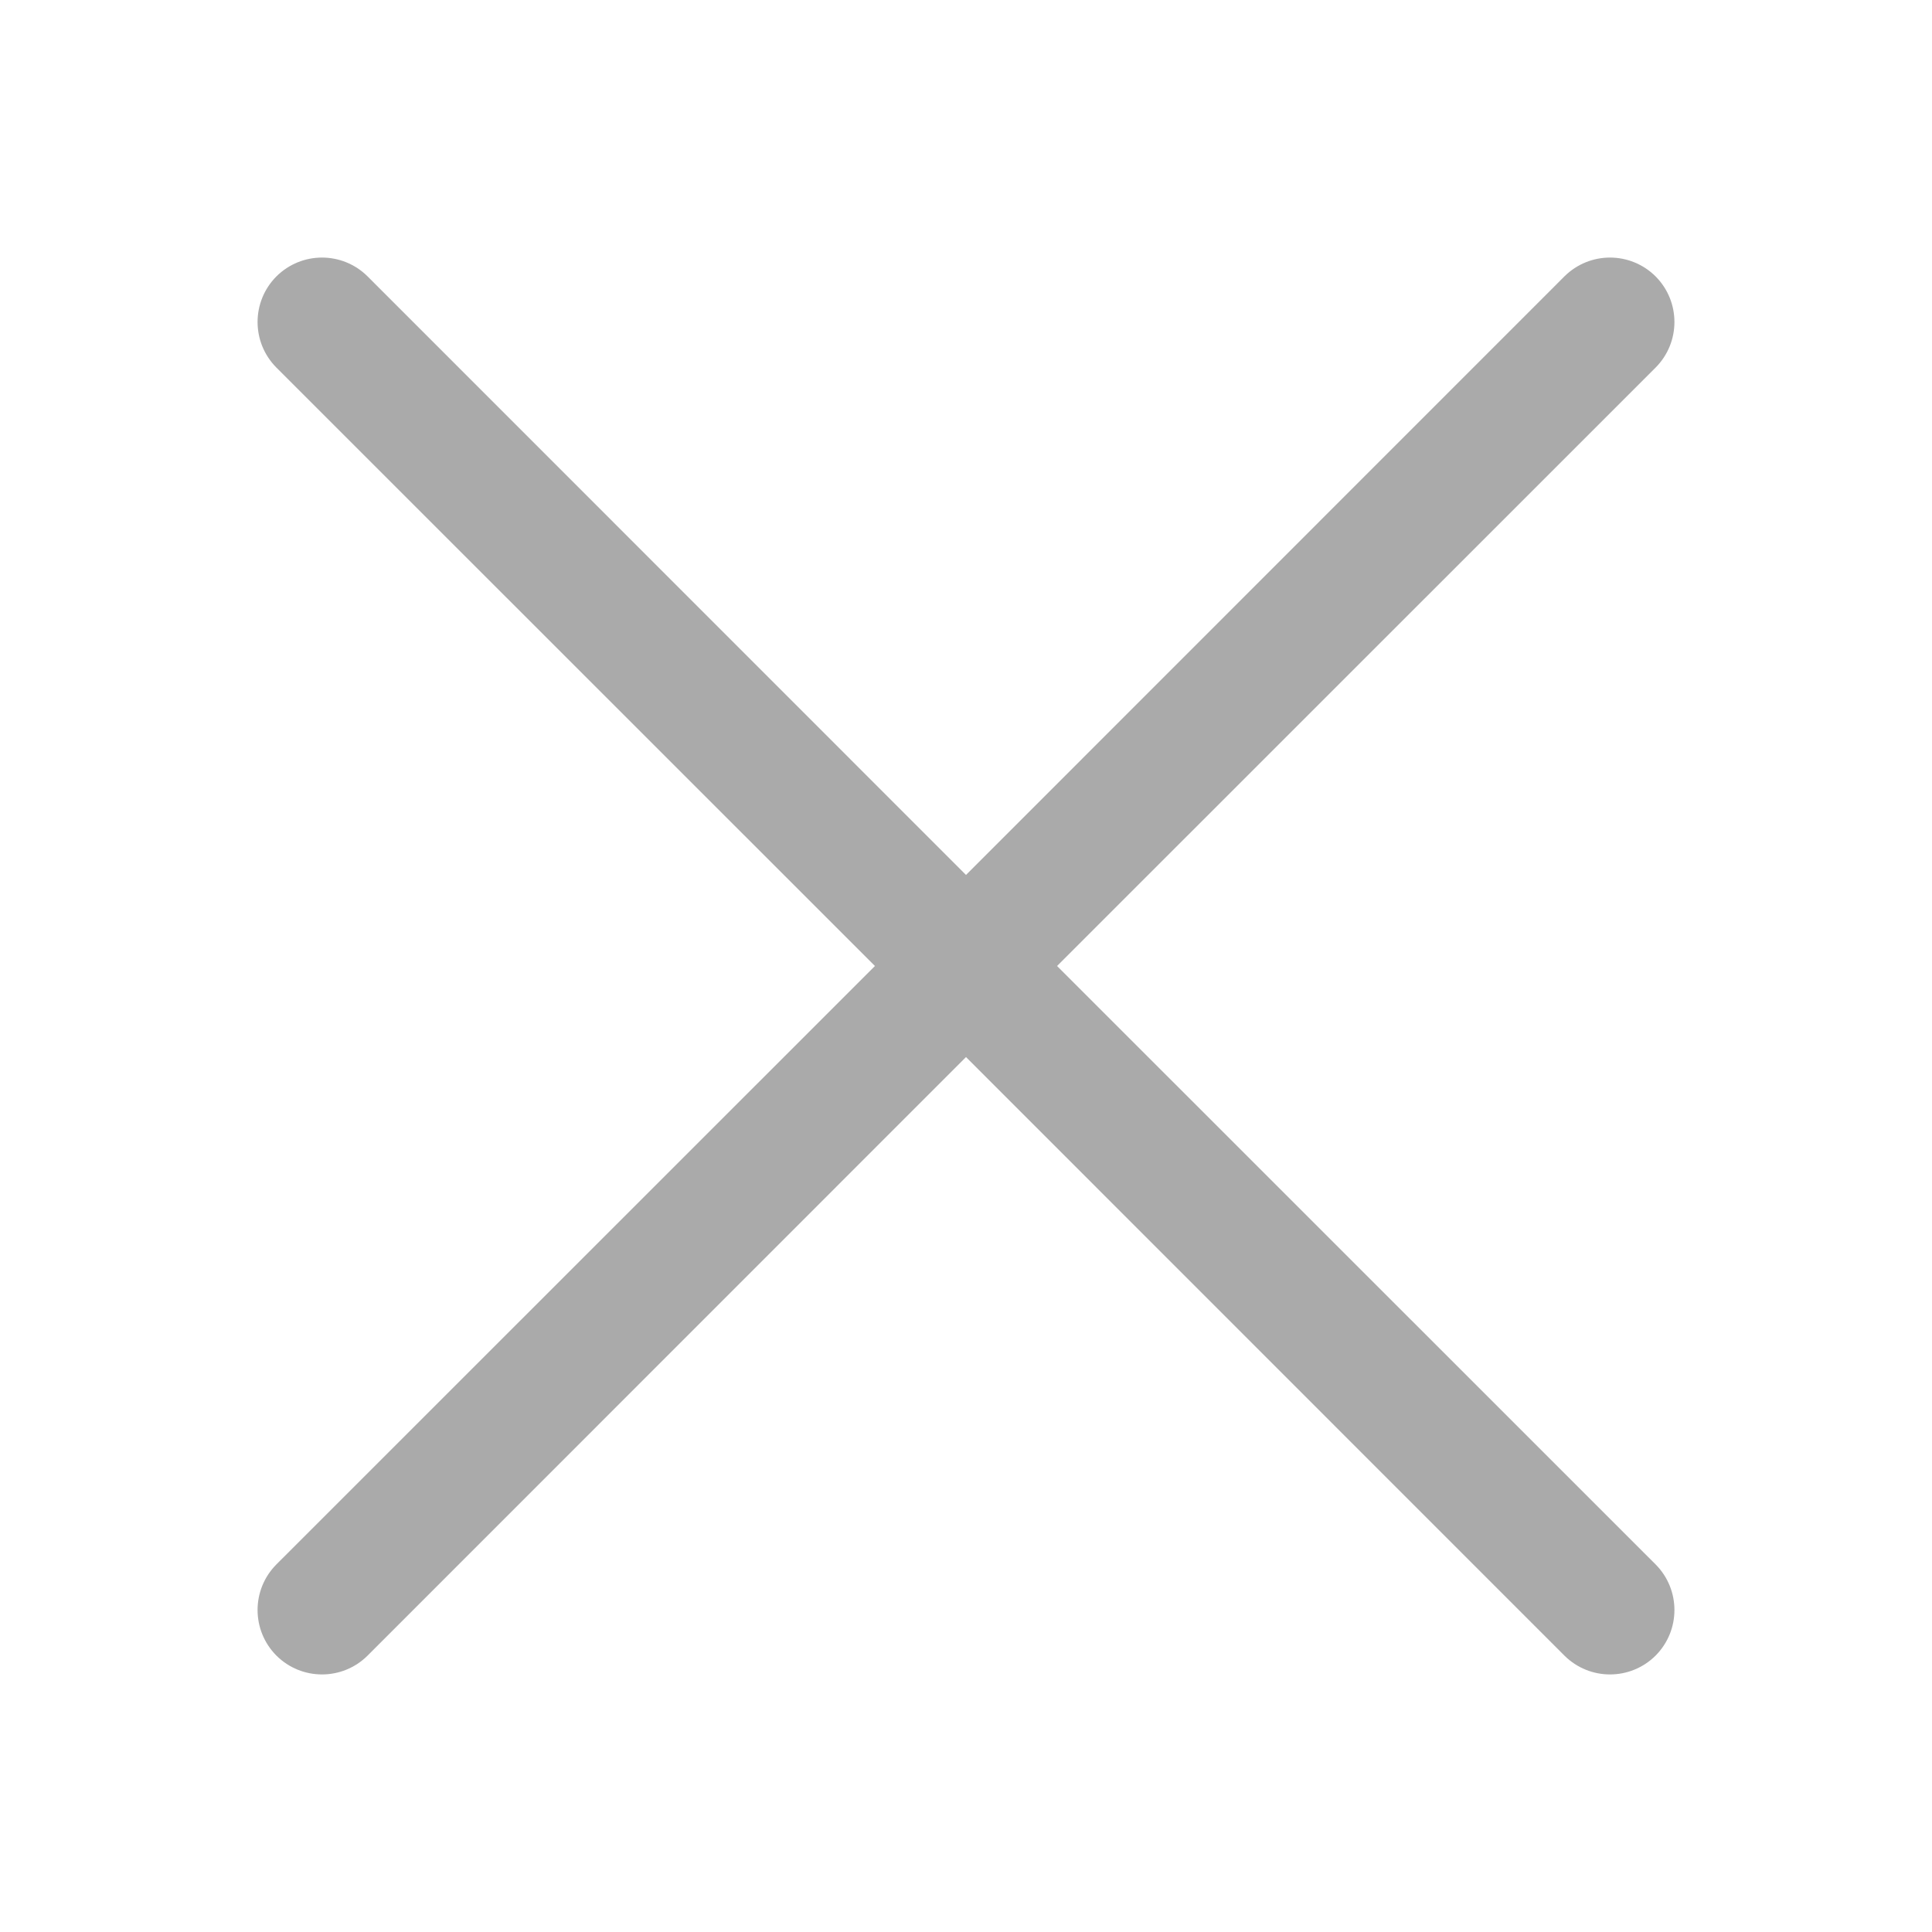
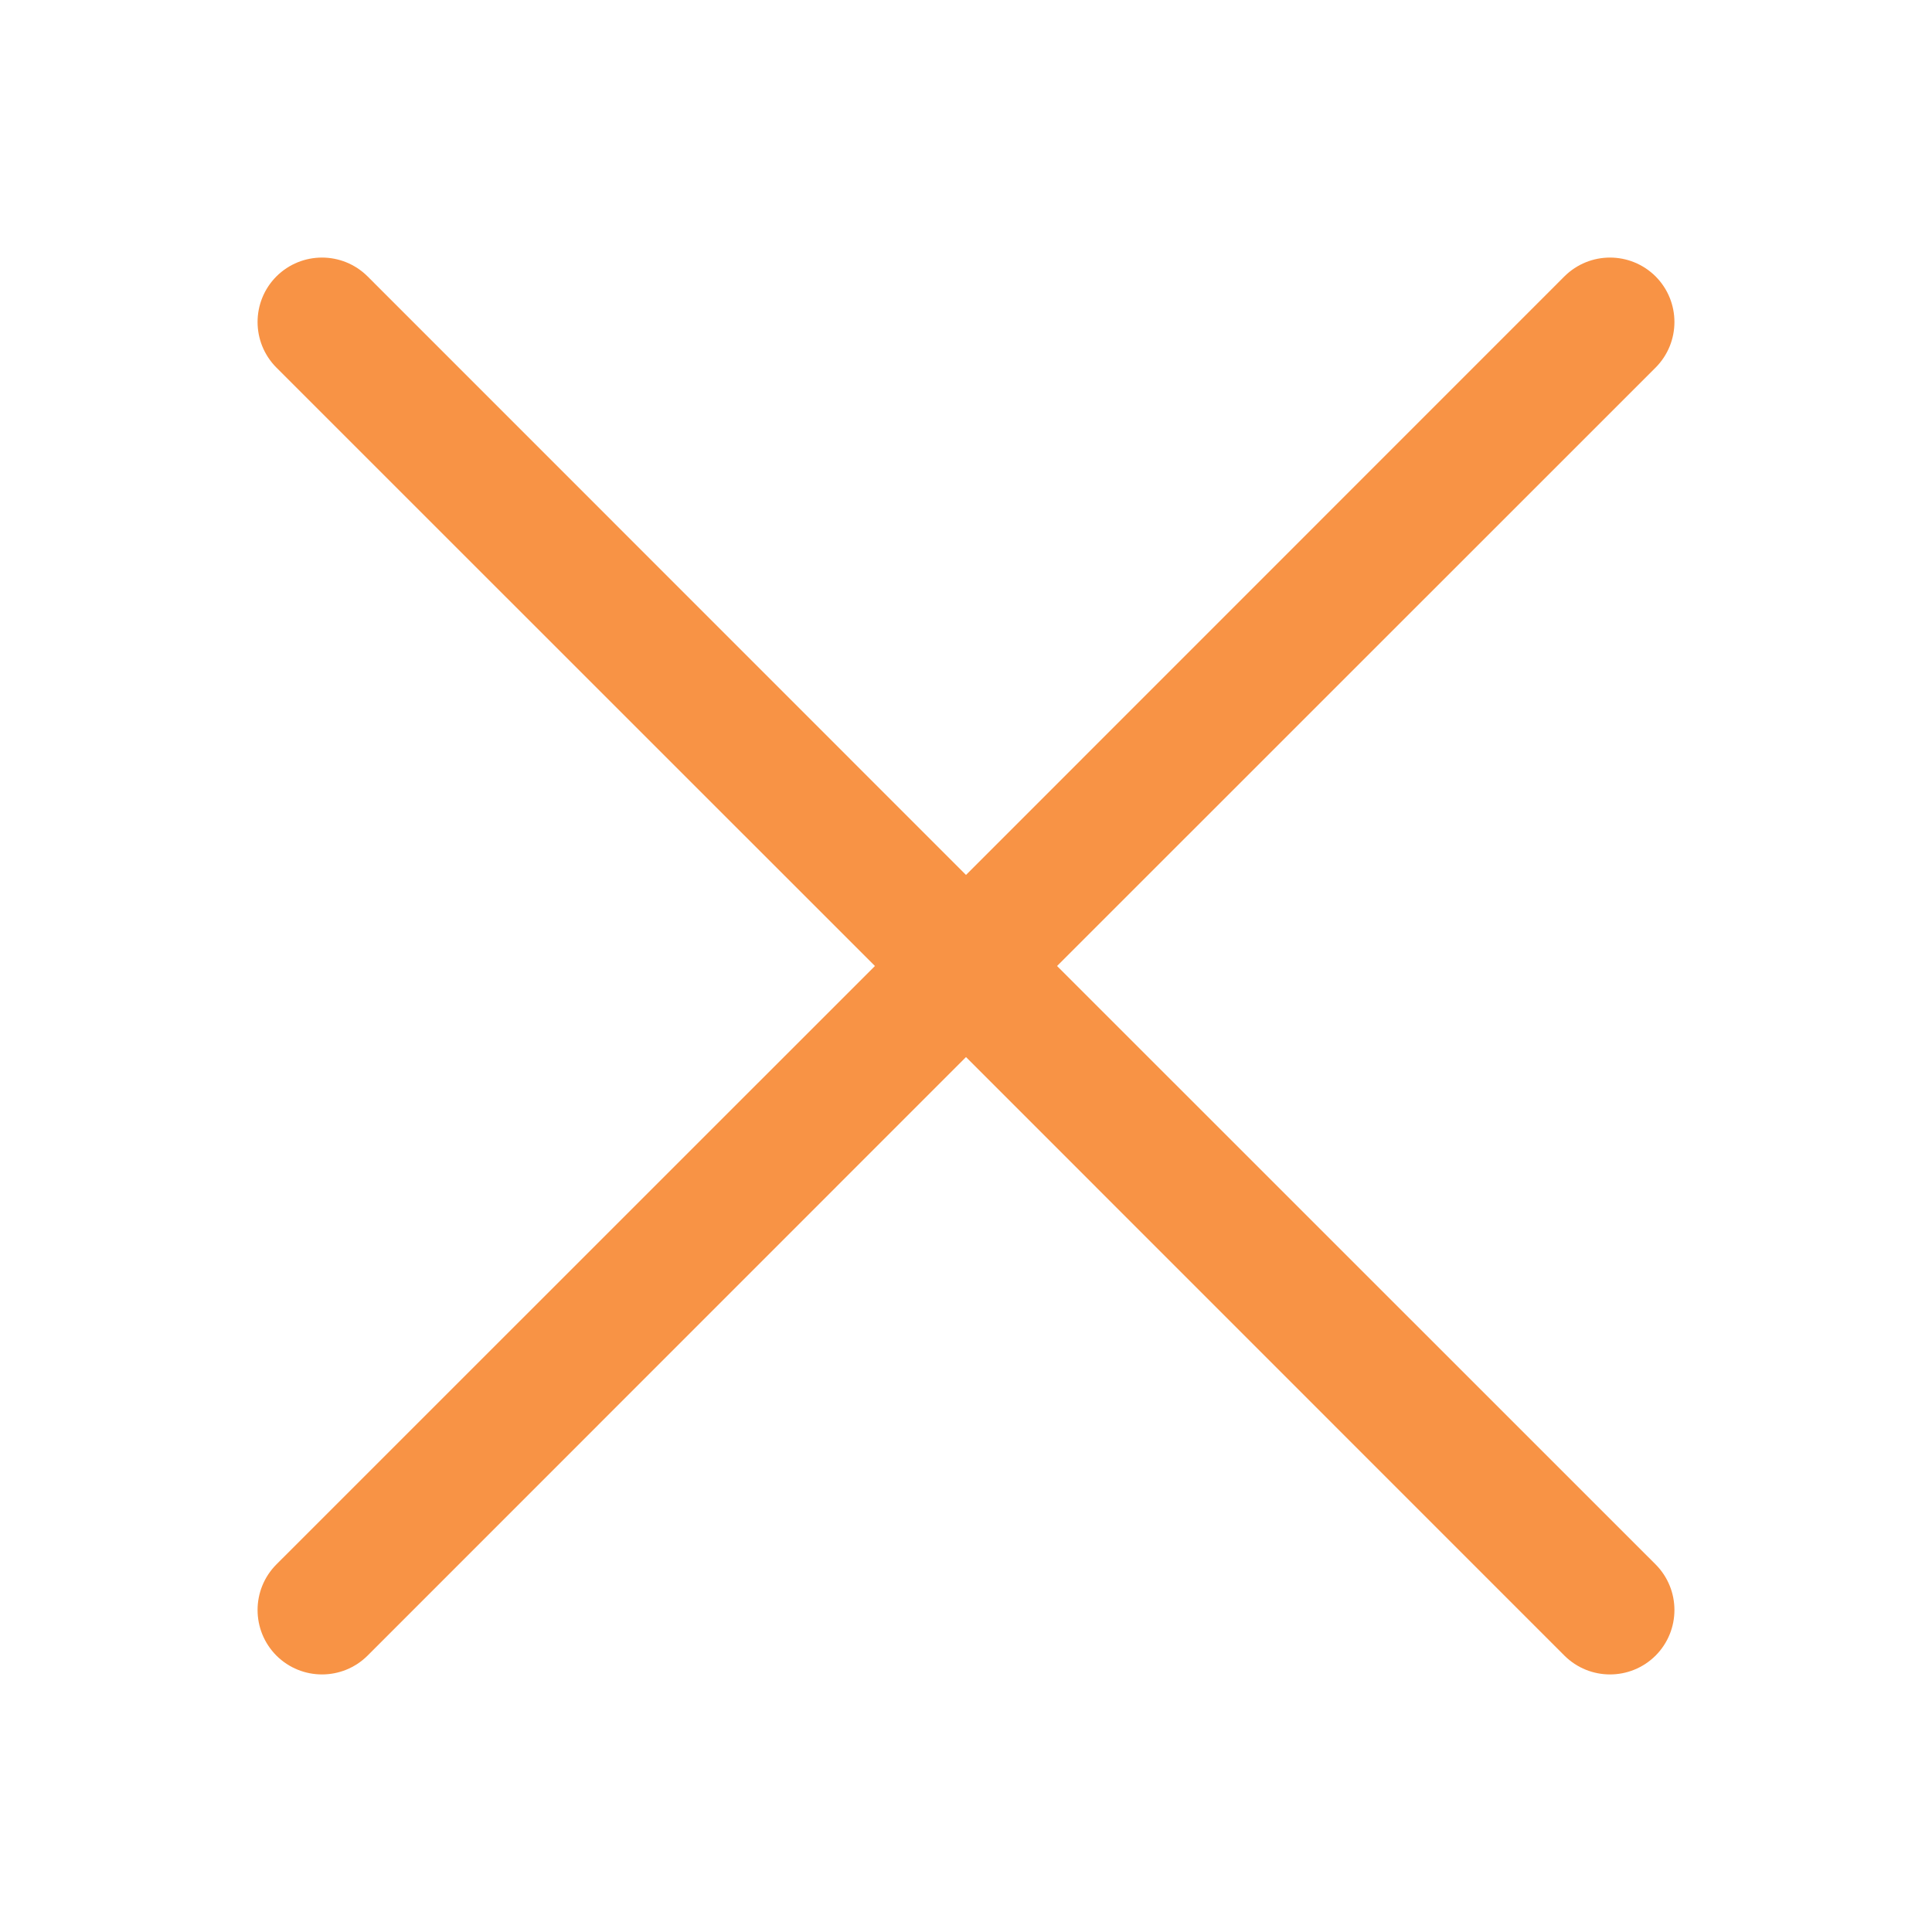
- <svg xmlns="http://www.w3.org/2000/svg" color="#aaa" width="20" height="20" viewBox="0 0 15 15" fill="none">
+ <svg xmlns="http://www.w3.org/2000/svg" color="#f89345" width="20" height="20" viewBox="0 0 15 15" fill="none">
  <path d="M12.854 2.854C13.049 2.658 13.049 2.342 12.854 2.146C12.658 1.951 12.342 1.951 12.146 2.146L7.5 6.793L2.854 2.146C2.658 1.951 2.342 1.951 2.146 2.146C1.951 2.342 1.951 2.658 2.146 2.854L6.793 7.5L2.146 12.146C1.951 12.342 1.951 12.658 2.146 12.854C2.342 13.049 2.658 13.049 2.854 12.854L7.5 8.207L12.146 12.854C12.342 13.049 12.658 13.049 12.854 12.854C13.049 12.658 13.049 12.342 12.854 12.146L8.207 7.5L12.854 2.854Z" fill="currentColor" fill-rule="evenodd" clip-rule="evenodd" />
</svg>
